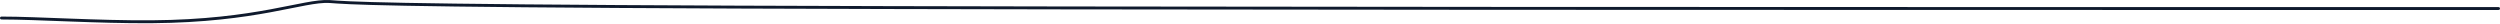
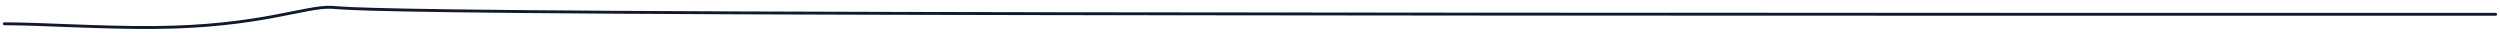
- <svg xmlns="http://www.w3.org/2000/svg" width="861" height="8" viewBox="0 0 861 8" fill="none">
+ <svg xmlns="http://www.w3.org/2000/svg" overflow="visible" width="863" height="12" viewBox="-1 -2 863 12" fill="none">
  <path d="M0.5 6.21C13.139 6.21 33.505 7.63 52.291 7.49C88.62 7.219 104.466 0.046 113.474 0.523C119.869 1 129.969 1.955 253.993 2.446C378.017 2.938 615.658 2.938 860.5 2.938" stroke="#0F1A2D" stroke-linecap="round" />
</svg>
